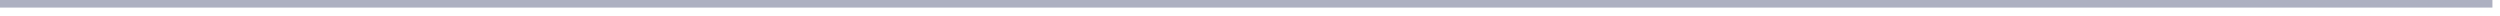
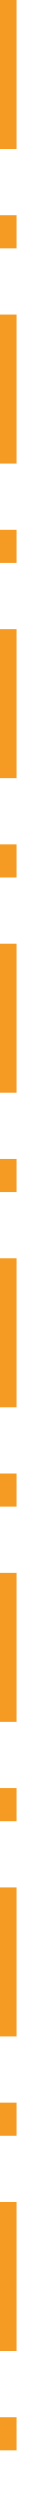
- <svg xmlns="http://www.w3.org/2000/svg" version="1.1" width="330px" height="2px">
-   <g transform="matrix(1 0 0 1 -30 -285 )">
-     <path d="M 30 285.5  L 359 285.5  " stroke-width="1" stroke="#adb0c1" fill="none" />
+ <svg xmlns="http://www.w3.org/2000/svg" version="1.1" width="2px" height="151px">
+   <g transform="matrix(1 0 0 1 -178 -154 )">
+     <path d="M 178.5 154  L 178.5 304  " stroke-width="1" stroke-dasharray="9,4,2,4" stroke="#f59a23" fill="none" />
  </g>
</svg>
